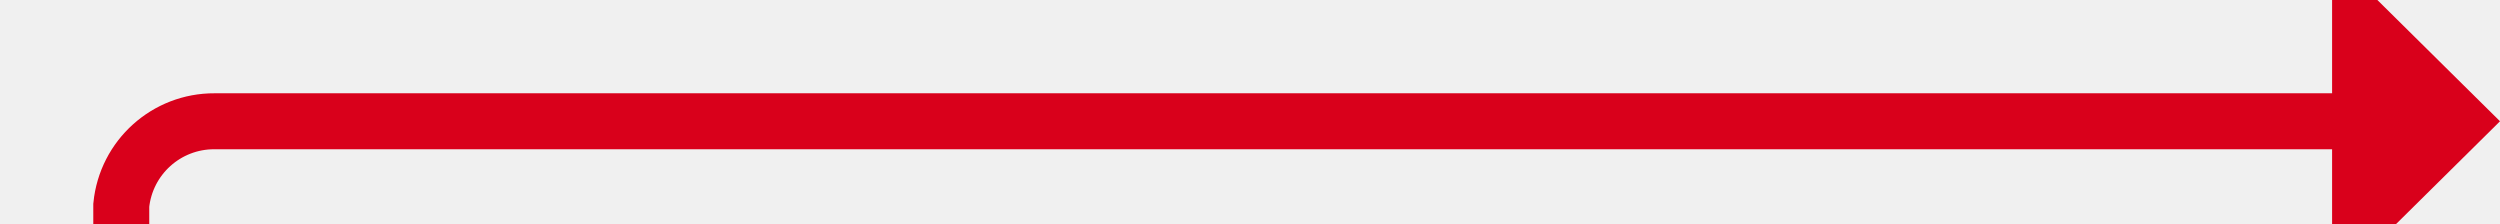
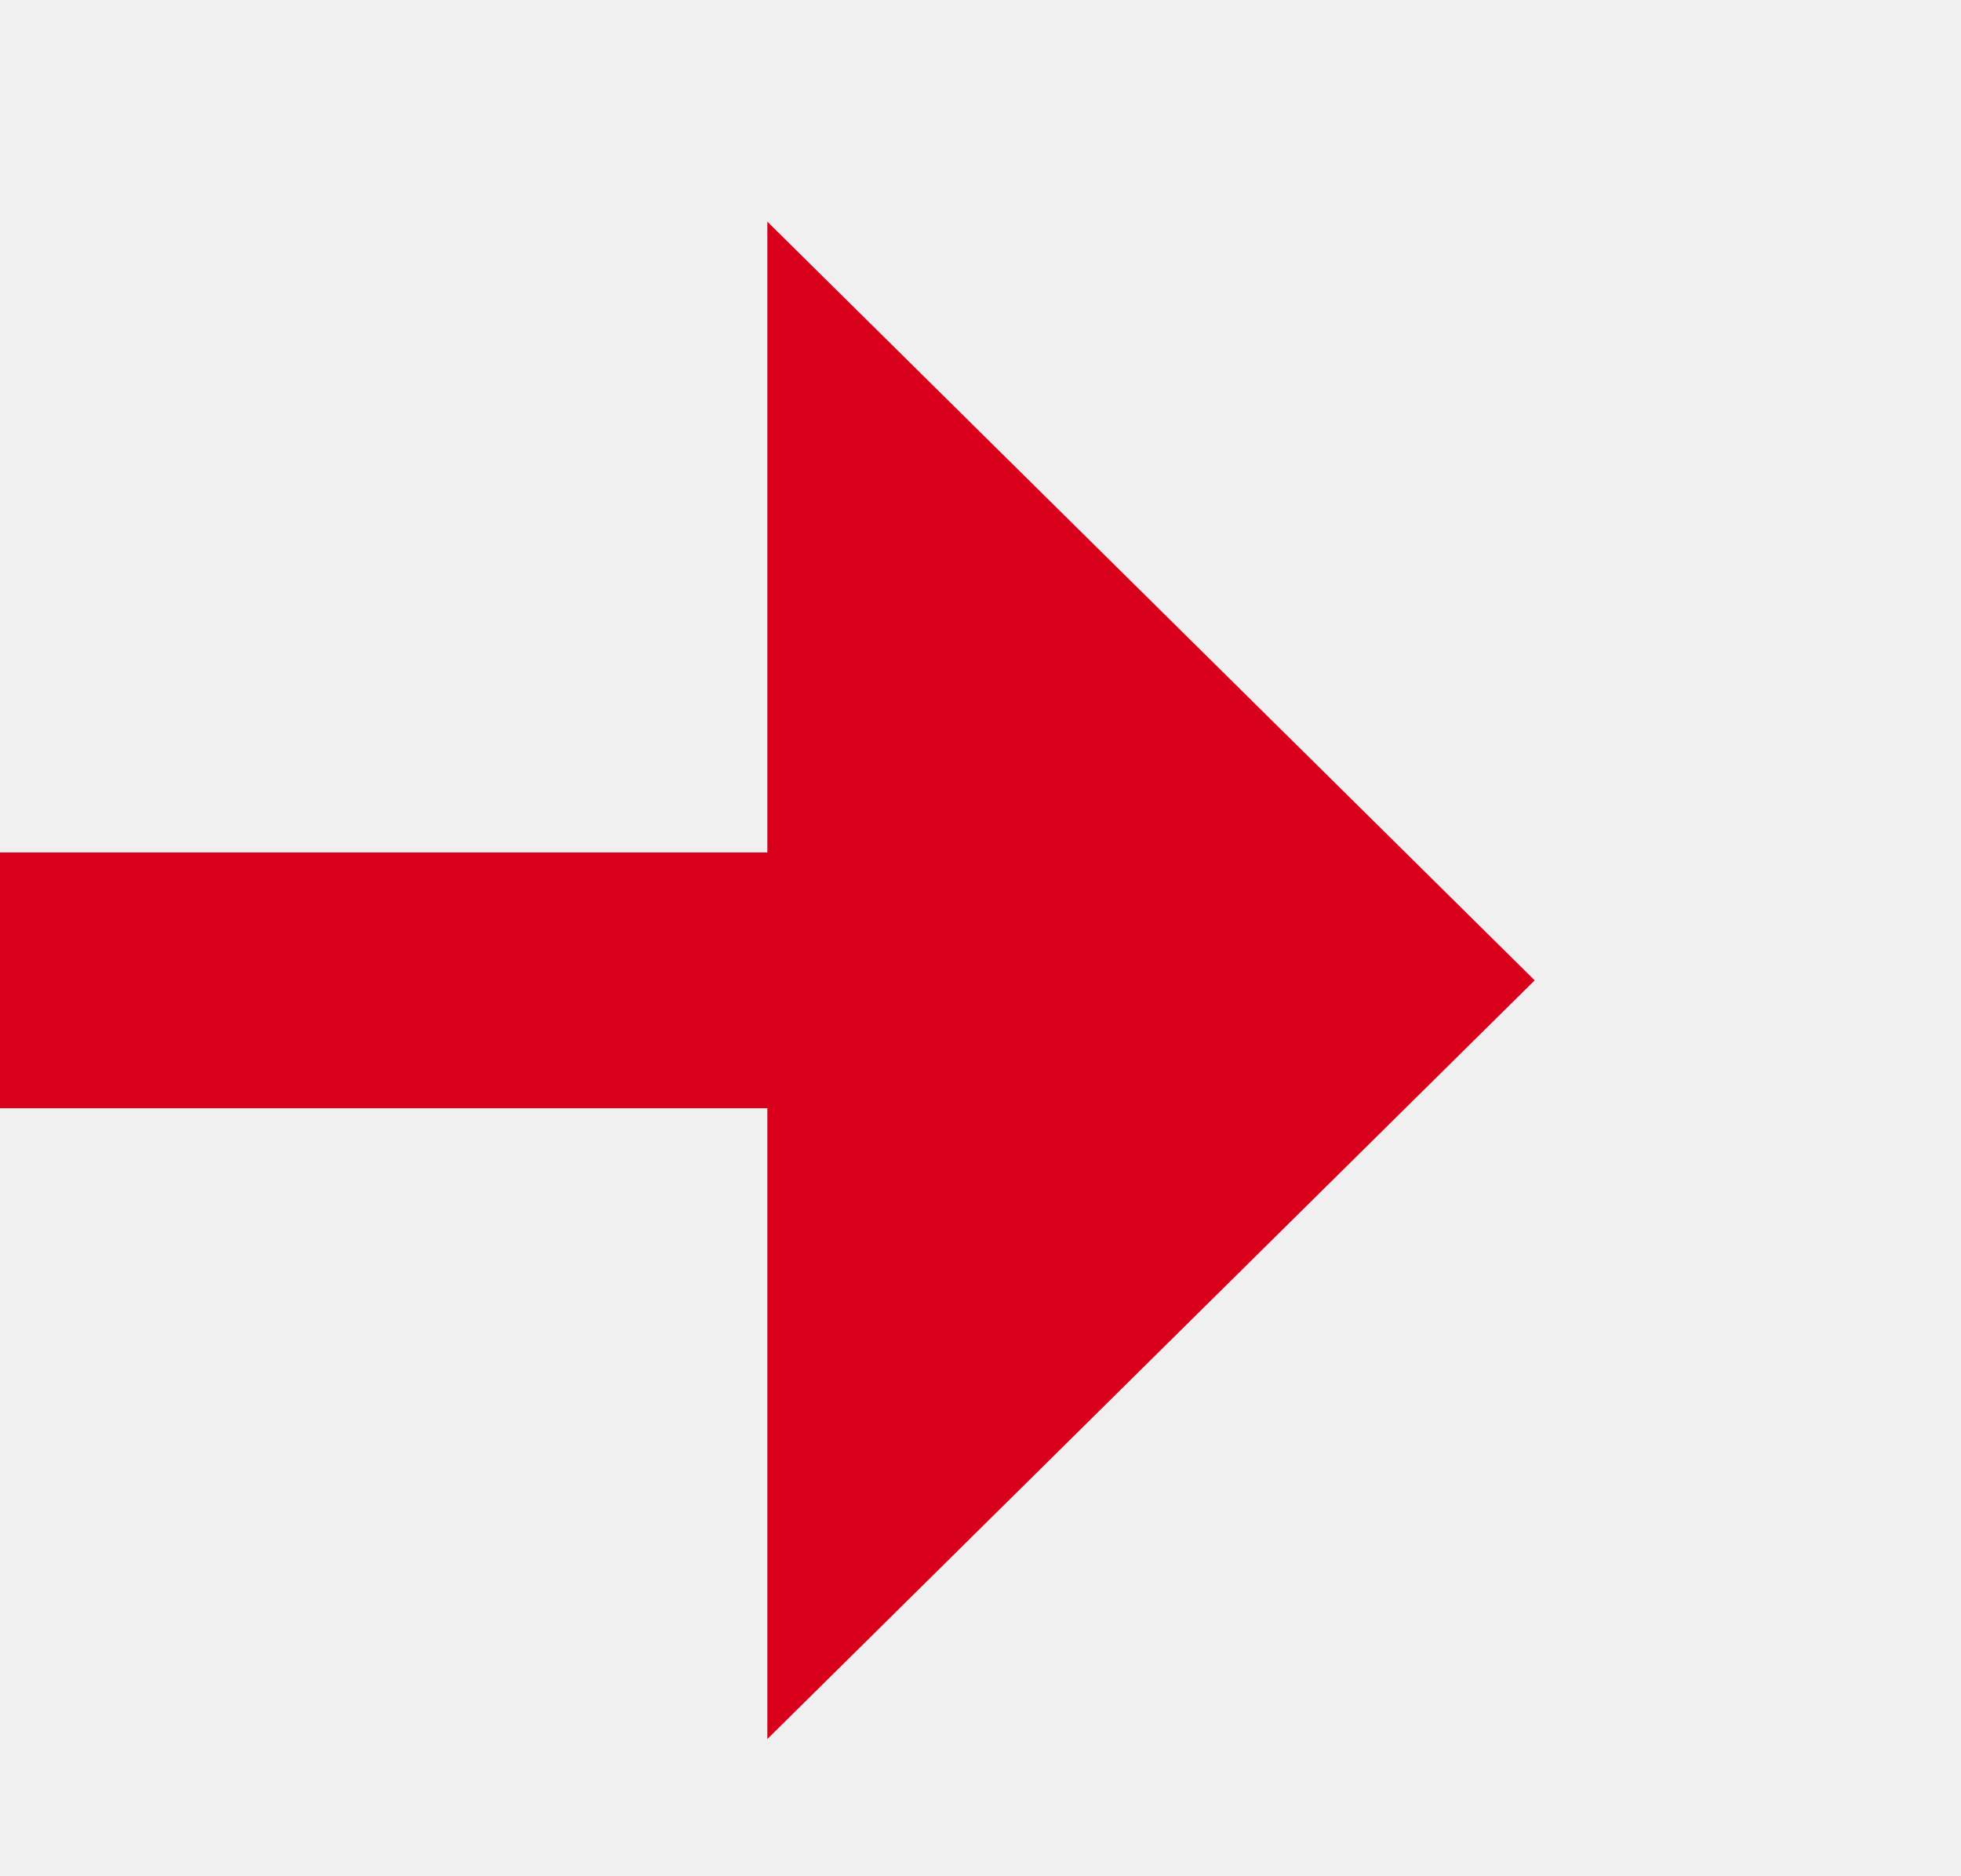
- <svg xmlns="http://www.w3.org/2000/svg" version="1.1" width="134px" height="12px" preserveAspectRatio="xMinYMid meet" viewBox="1295 1967  134 10">
+ <svg xmlns="http://www.w3.org/2000/svg" version="1.1" width="23px" height="22px" preserveAspectRatio="xMinYMid meet" viewBox="2117 579  23 20">
  <defs>
-     <mask fill="white" id="clip88">
-       <path d="M 1241 2049  L 1361 2049  L 1361 2131  L 1241 2131  Z M 1146 1961  L 1440 1961  L 1440 2185  L 1146 2185  Z " fill-rule="evenodd" />
+     <mask fill="white" id="clip70">
+       <path d="M 1962.5 575  L 2009.5 575  L 2009.5 603  L 1962.5 603  Z M 1960 575  L 2146 575  L 2146 715  L 1960 715  Z " fill-rule="evenodd" />
    </mask>
  </defs>
-   <path d="M 1146 2182.5  L 1296 2182.5  A 5 5 0 0 0 1301.5 2177.5 L 1301.5 1977  A 5 5 0 0 1 1306.5 1972.5 L 1422 1972.5  " stroke-width="3" stroke="#d9001b" fill="none" mask="url(#clip88)" />
-   <path d="M 1420 1981.4  L 1429 1972.5  L 1420 1963.6  L 1420 1981.4  Z " fill-rule="nonzero" fill="#d9001b" stroke="none" mask="url(#clip88)" />
+   <path d="M 1963.5 715  L 1963.5 594  A 5 5 0 0 1 1968.5 589.5 L 2128 589.5  " stroke-width="3" stroke="#d9001b" fill="none" mask="url(#clip70)" />
+   <path d="M 2126 598.4  L 2135 589.5  L 2126 580.6  L 2126 598.4  Z " fill-rule="nonzero" fill="#d9001b" stroke="none" mask="url(#clip70)" />
</svg>
